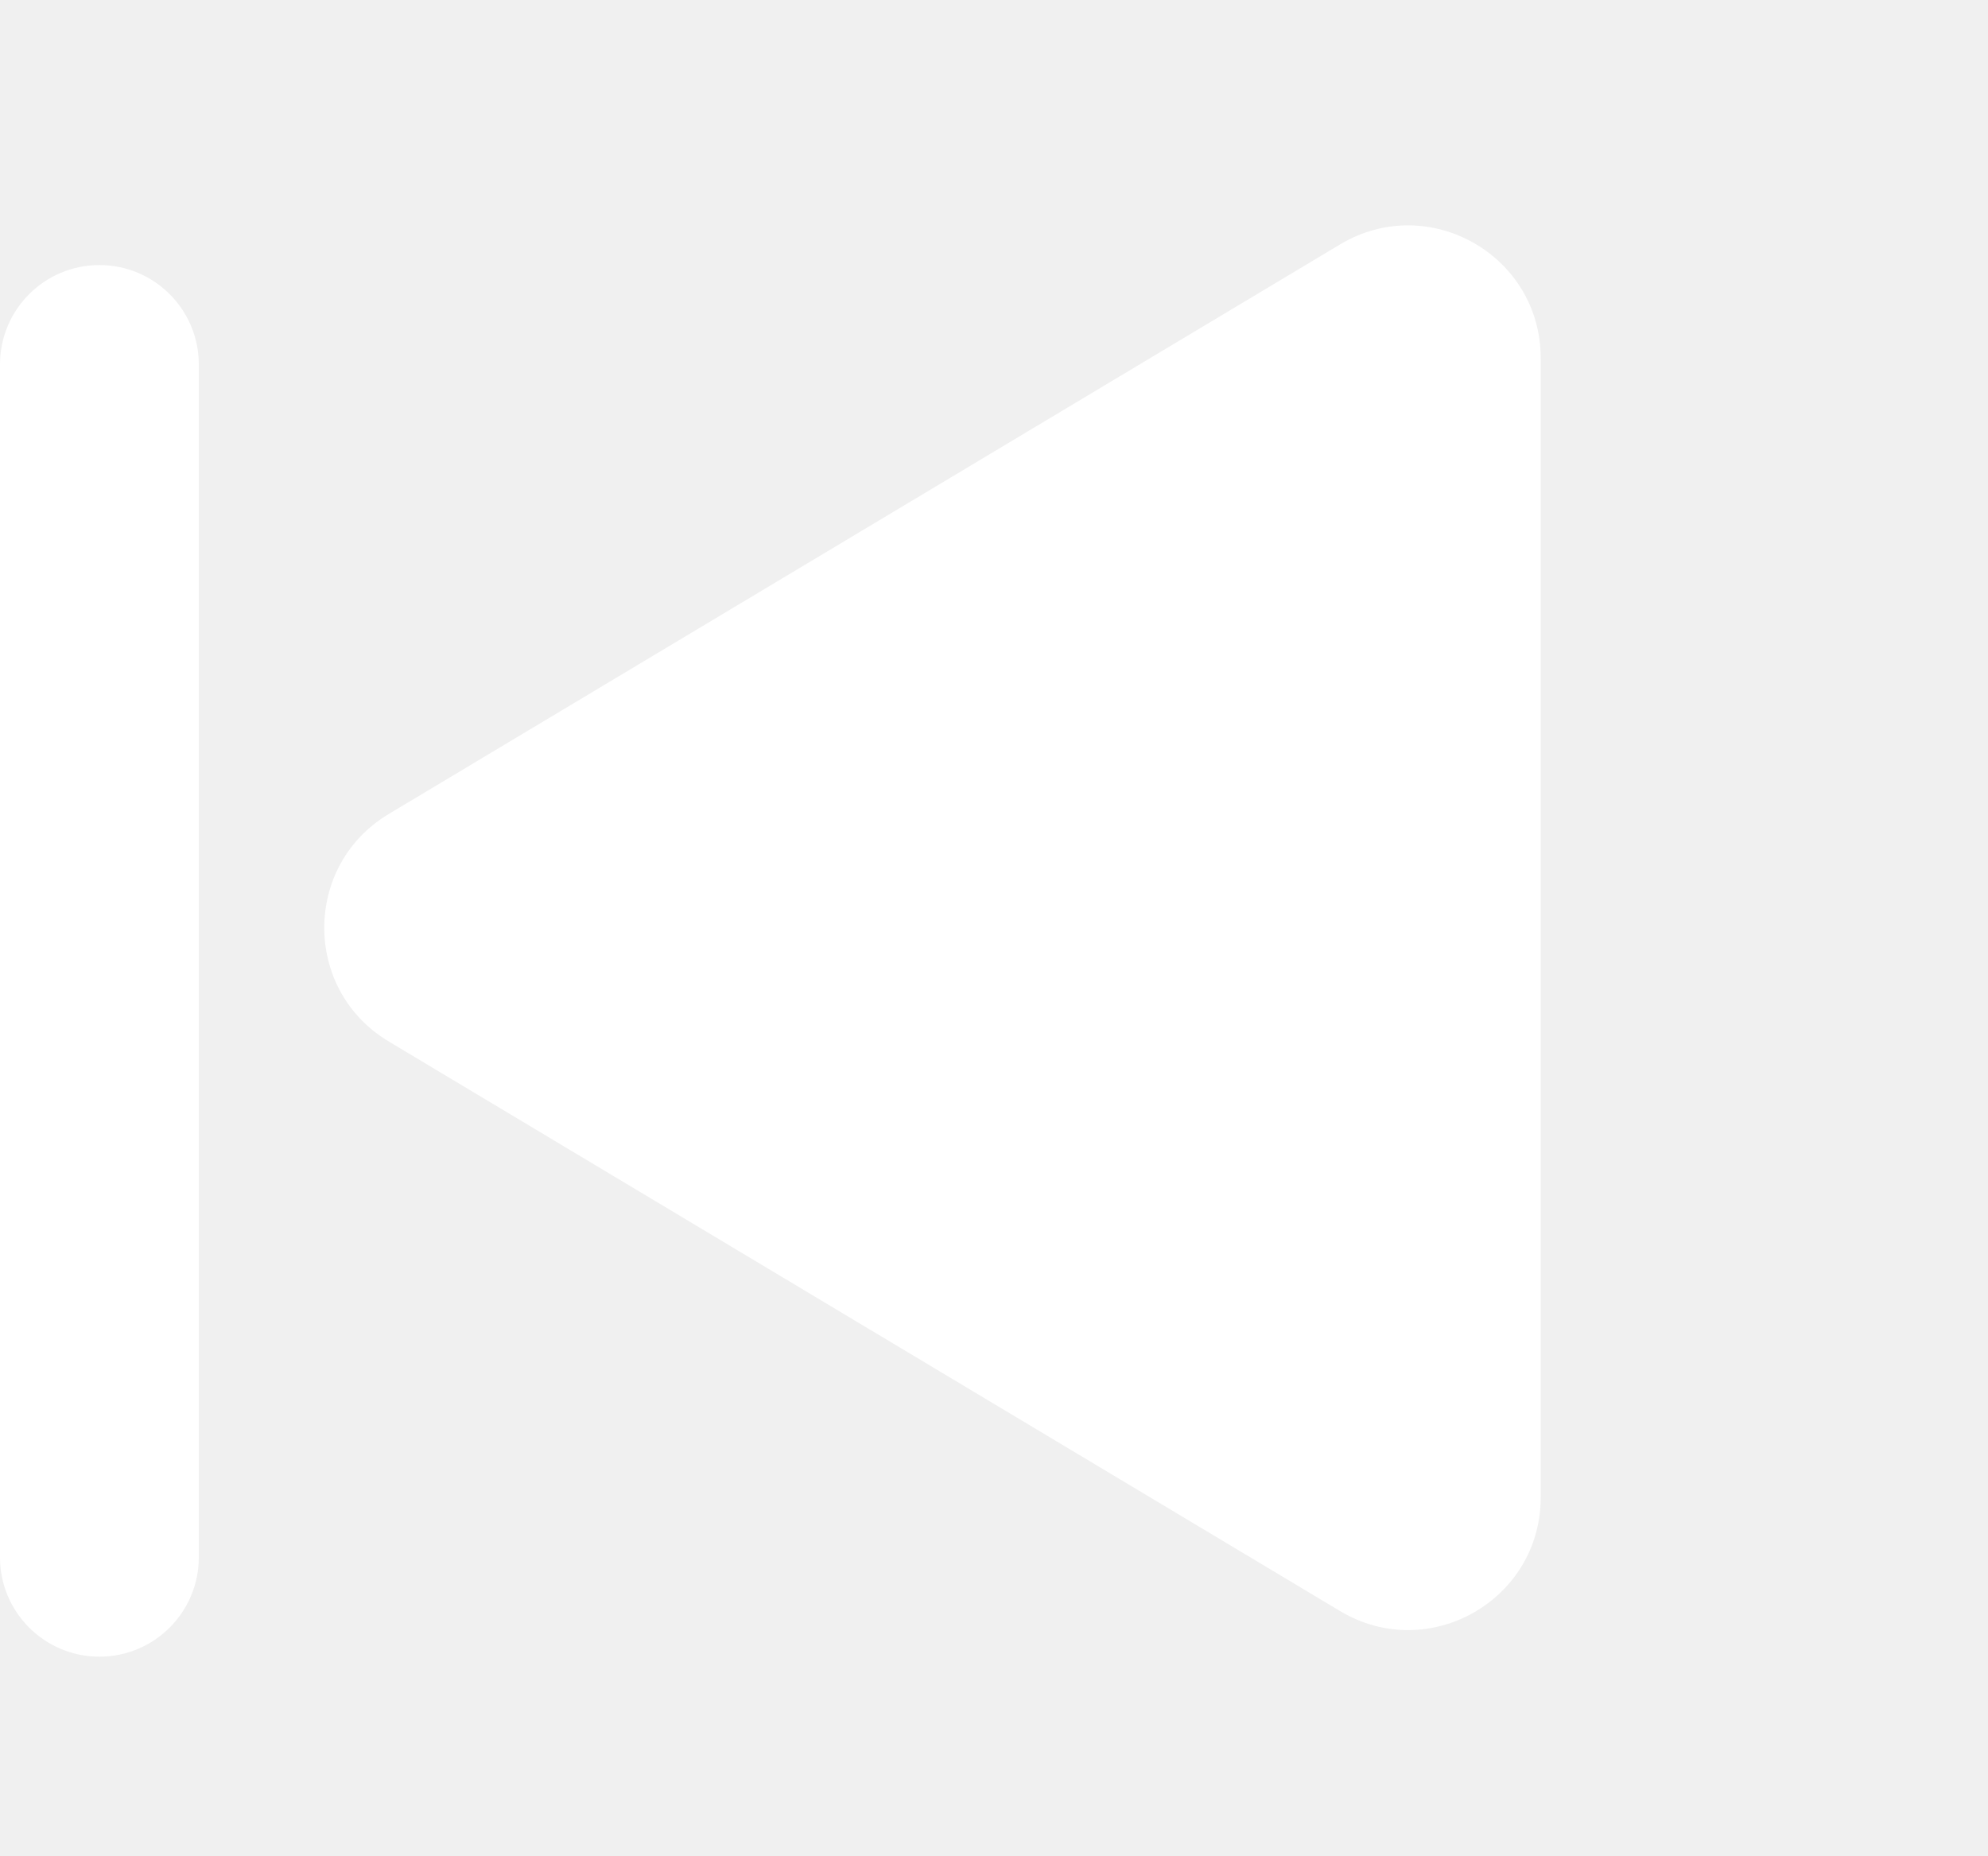
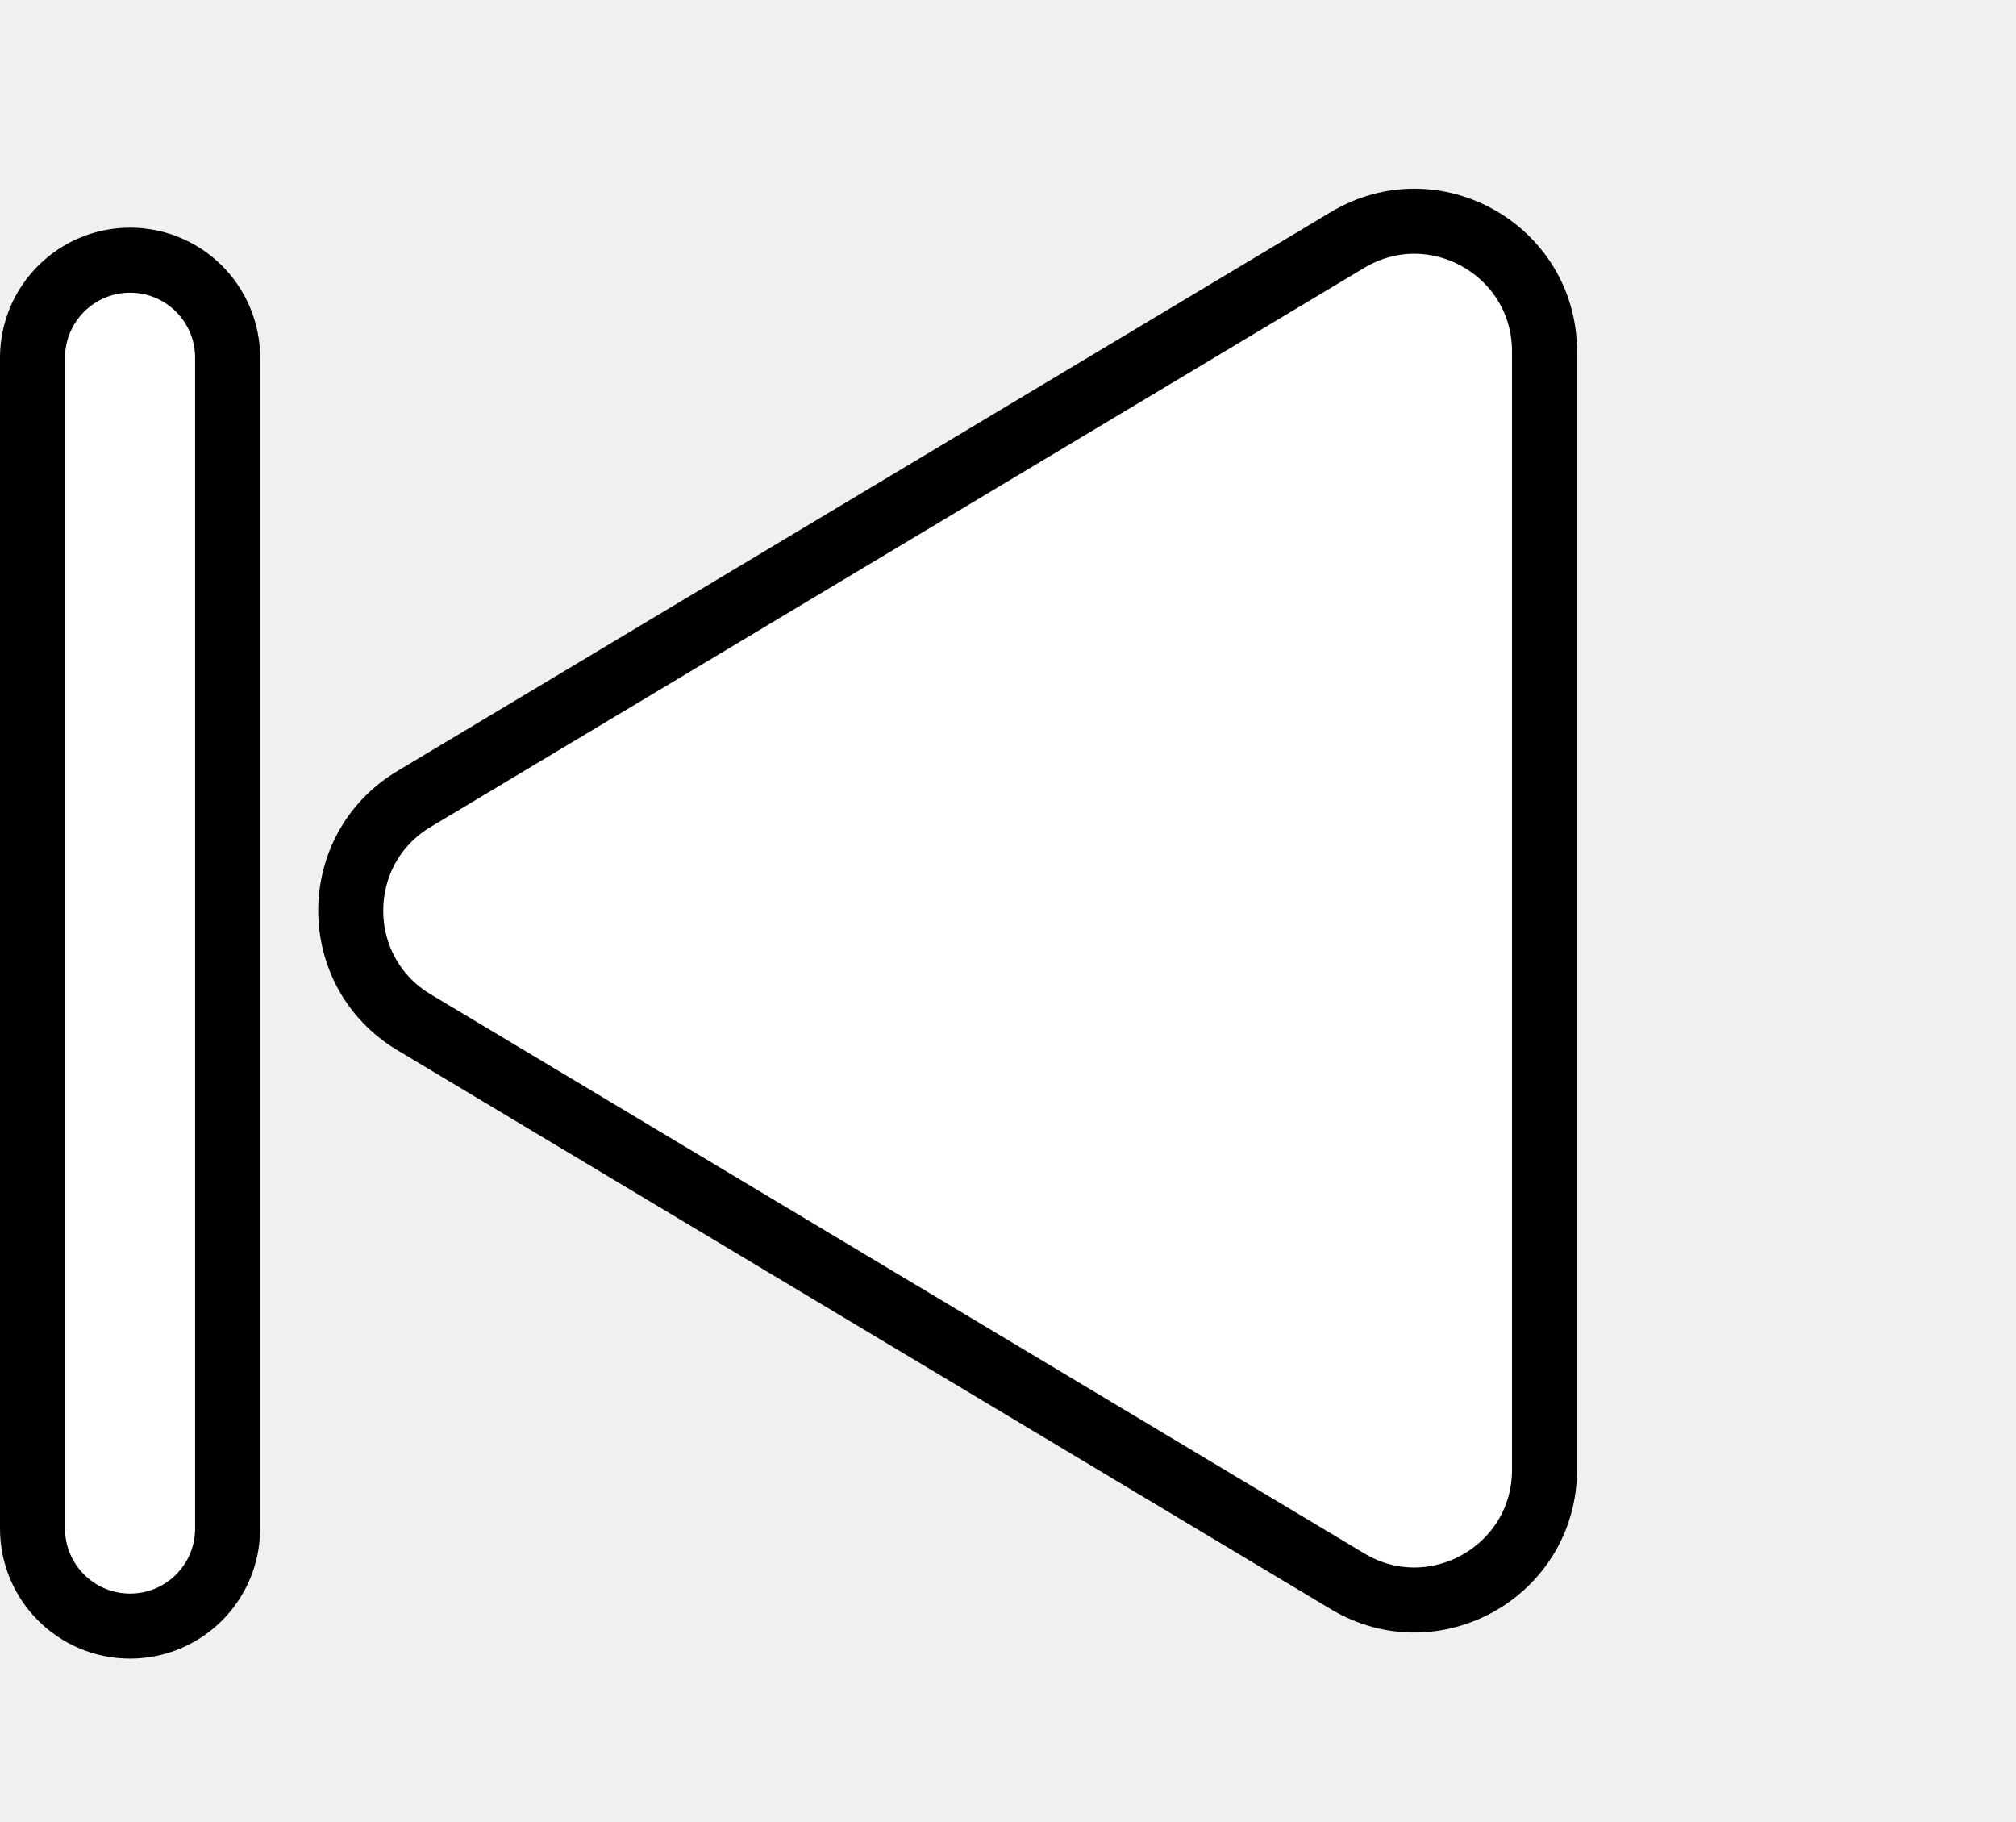
- <svg xmlns="http://www.w3.org/2000/svg" width="30" height="28" viewBox="0 0 30 28" fill="none">
-   <path d="M5.866 12.284C4.569 13.06 4.569 14.94 5.866 15.716L20.223 24.312C21.556 25.11 23.25 24.15 23.25 22.596L23.25 5.404C23.25 3.85 21.556 2.89 20.223 3.688L5.866 12.284Z" fill="white" />
-   <rect y="4" width="3" height="21" rx="1.5" fill="white" />
+ <svg xmlns="http://www.w3.org/2000/svg" width="31" height="28" viewBox="0 0 30 28" fill="none">
+   <path d="M5.866 12.284C4.569 13.06 4.569 14.94 5.866 15.716L20.223 24.312C21.556 25.11 23.25 24.15 23.25 22.596L23.25 5.404C23.25 3.85 21.556 2.89 20.223 3.688L5.866 12.284Z" fill="white" stroke="black" />
+   <rect y="4" width="3" height="21" rx="1.5" fill="white" stroke="black" />
</svg>
